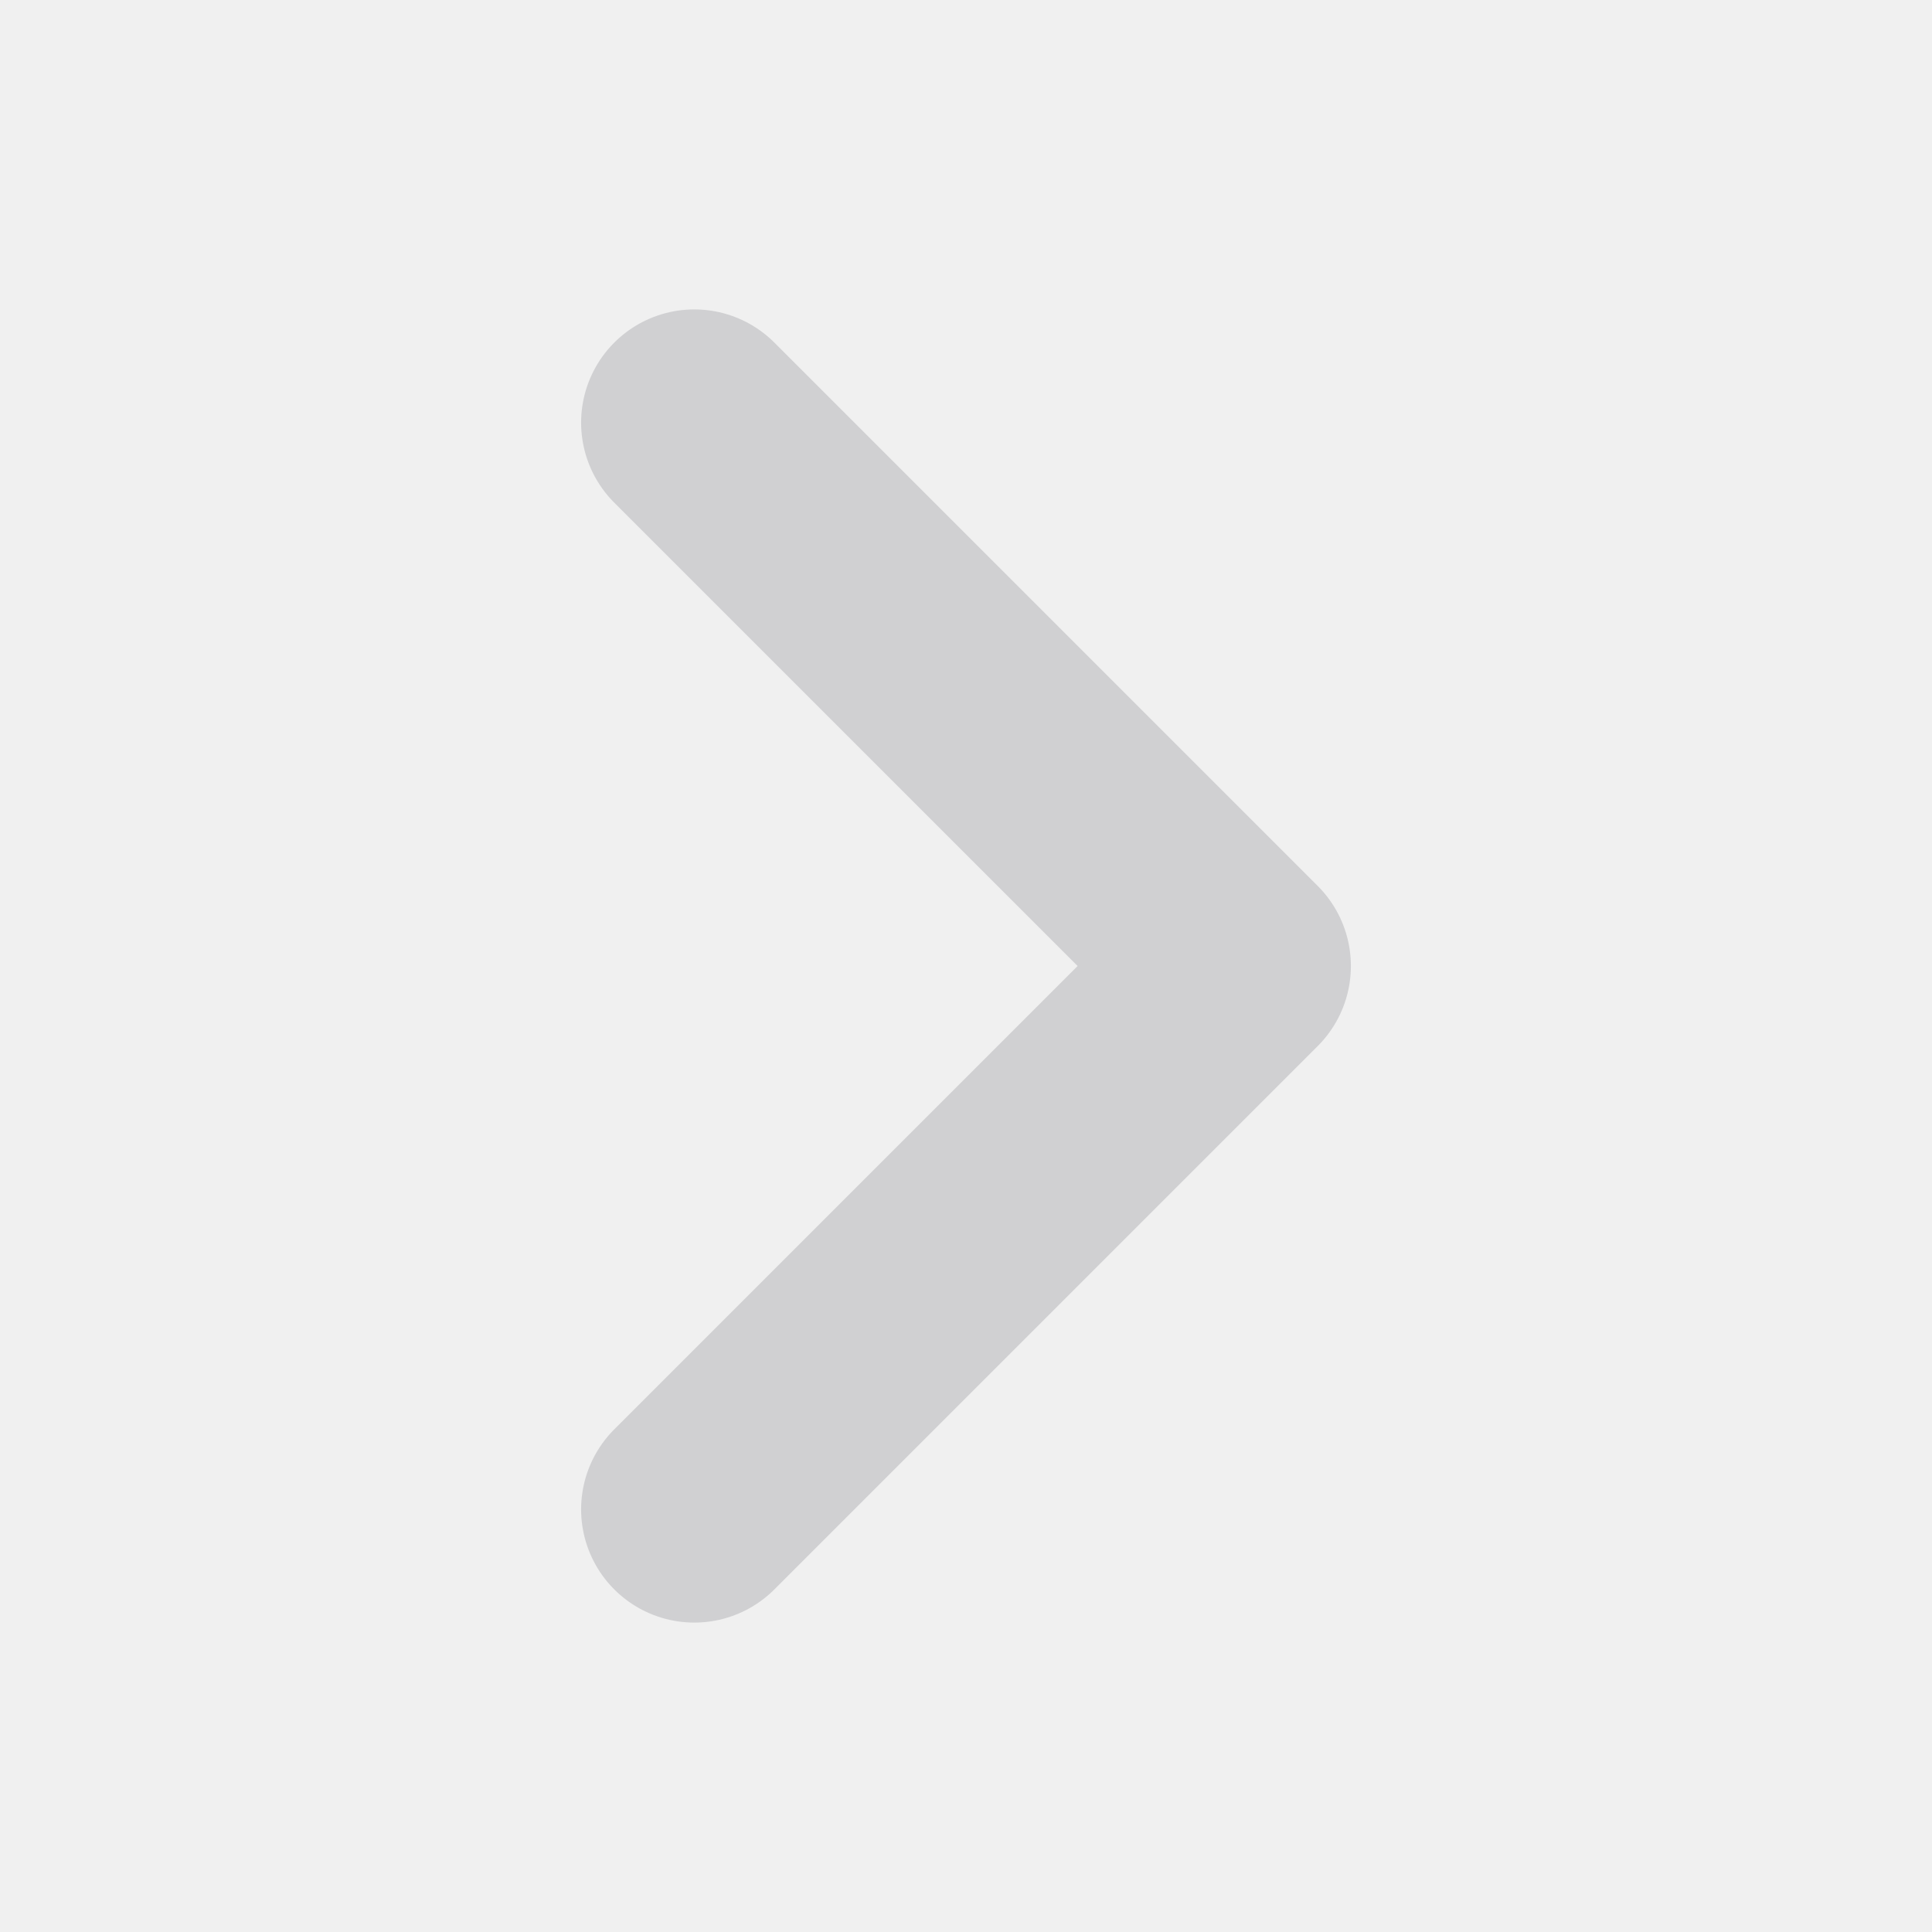
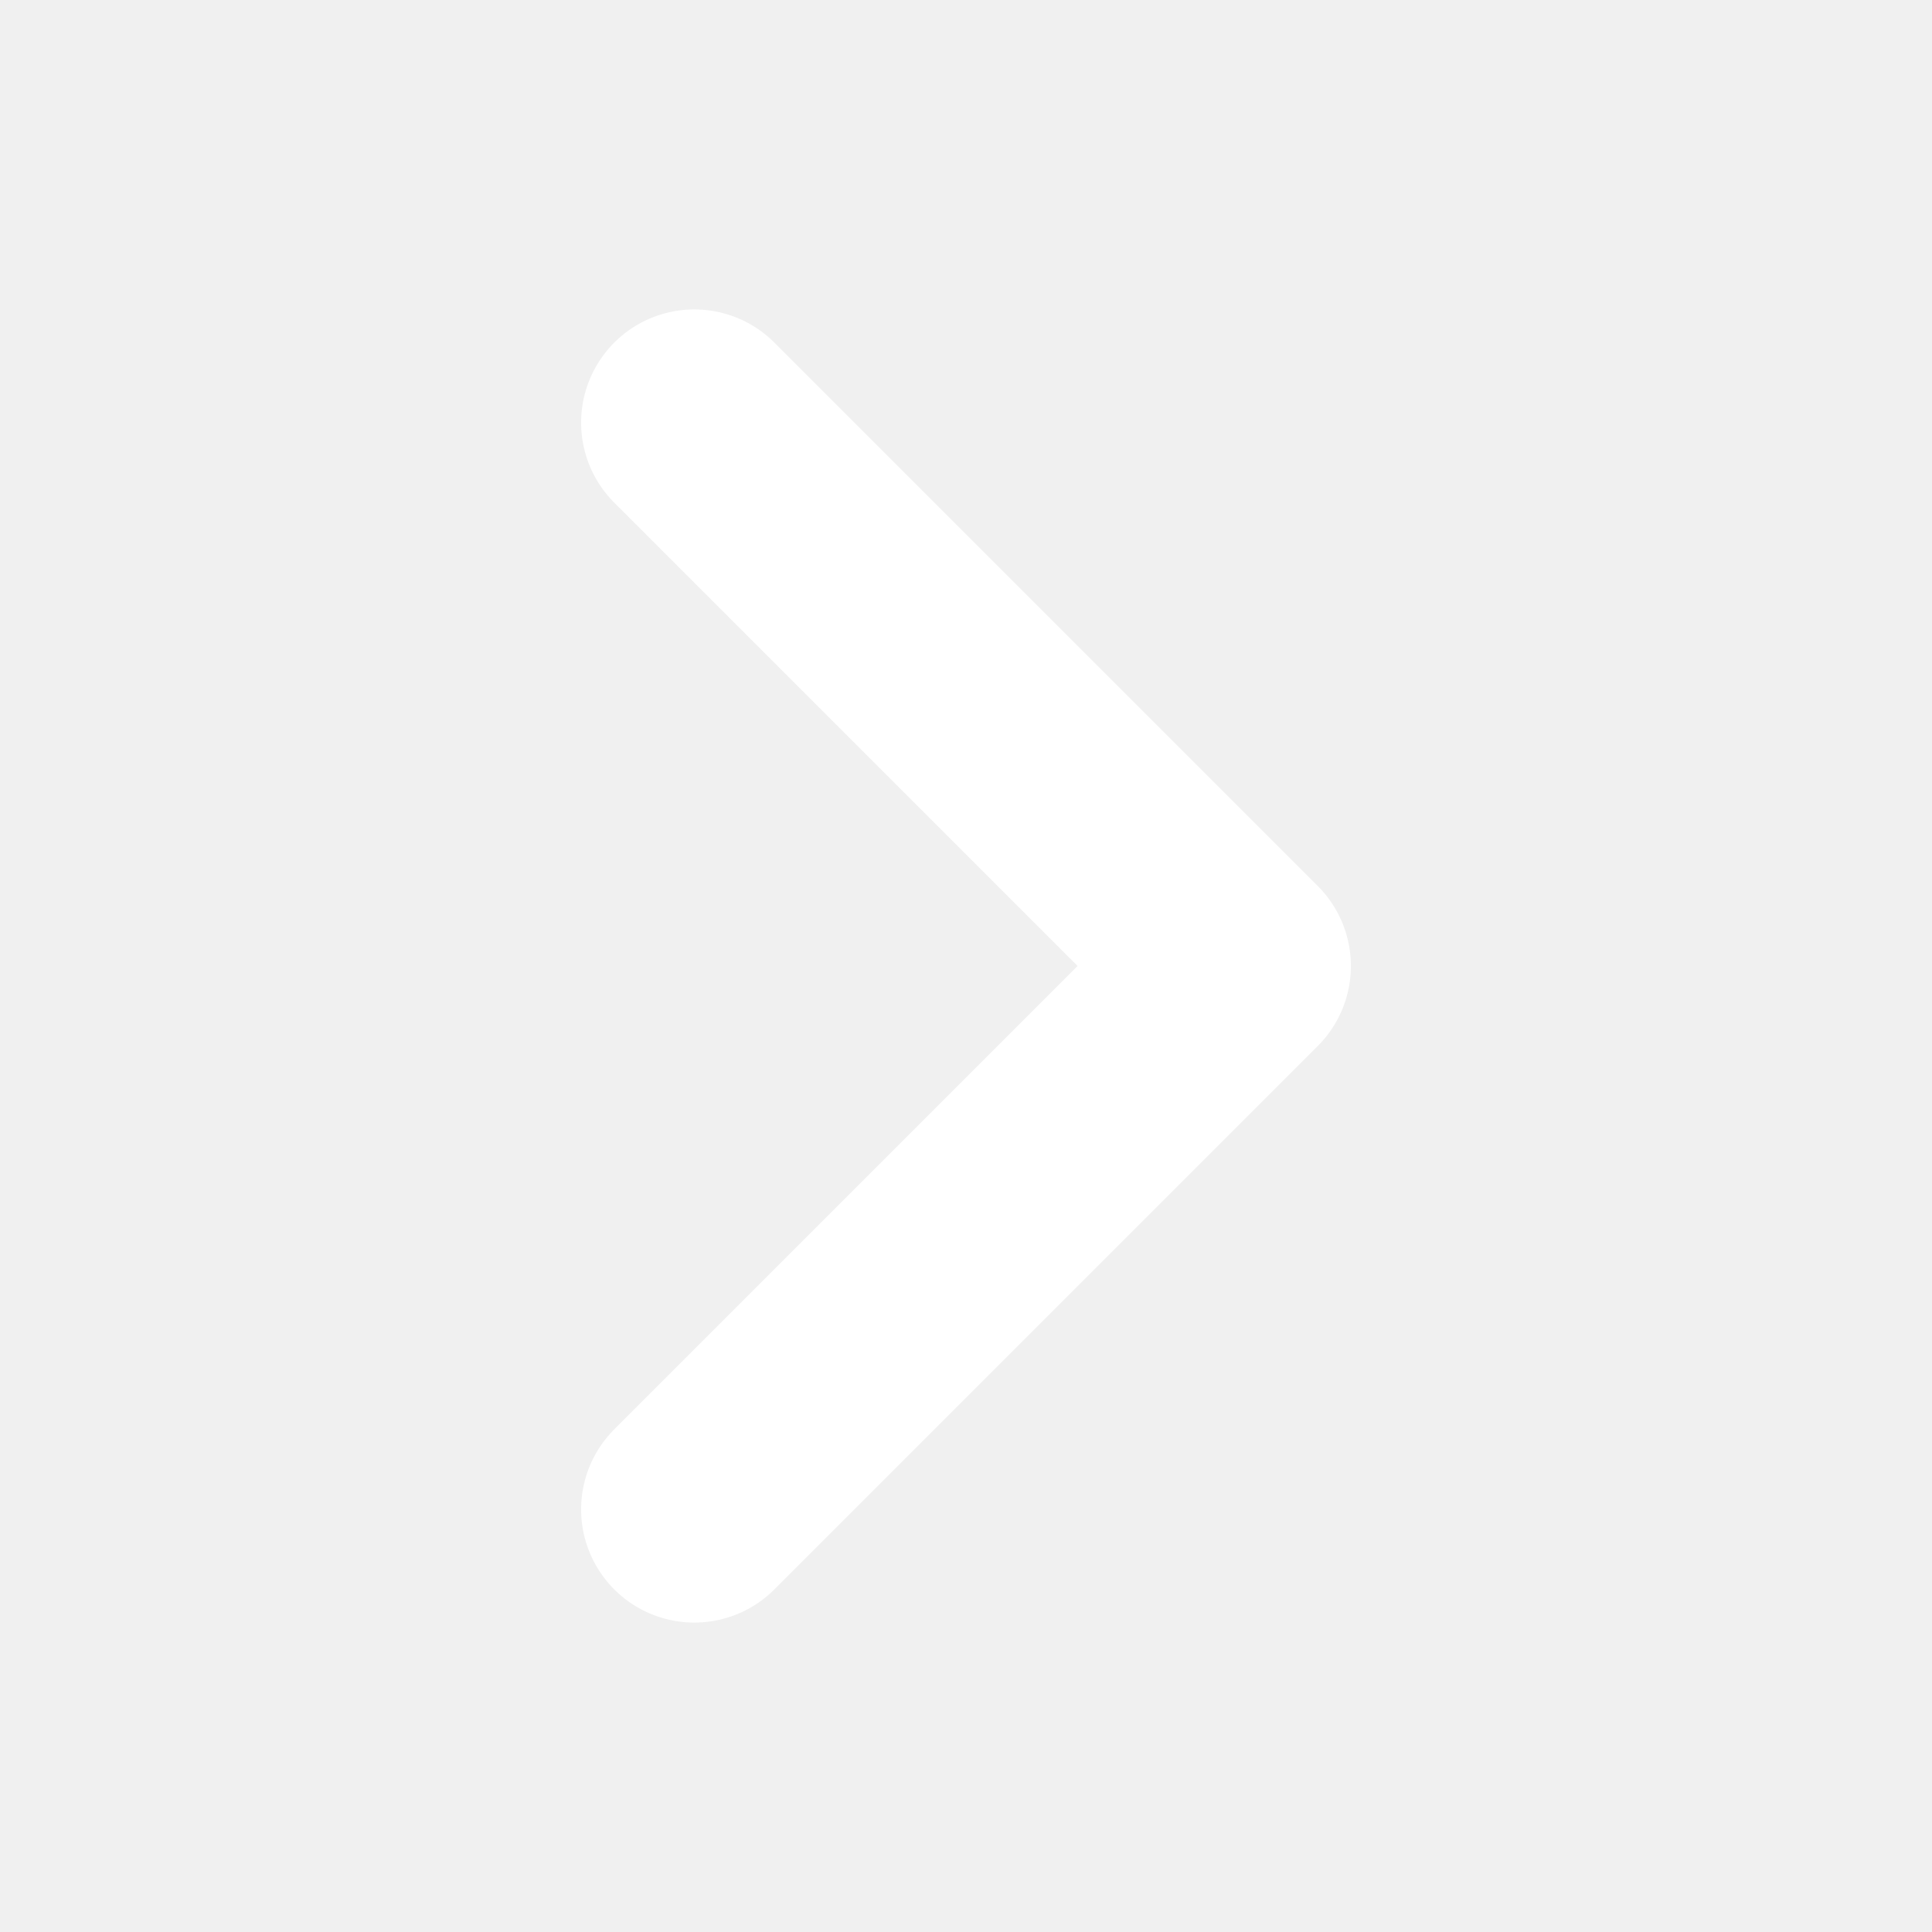
<svg xmlns="http://www.w3.org/2000/svg" class="ionicon" viewBox="0 0 512 512">
-   <path fill="none" stroke="#d0d0d2" stroke-linecap="round" stroke-linejoin="round" stroke-width="60" d="M184 112l144 144-144 144" />
+   <path fill="none" stroke="#fff" stroke-linecap="round" stroke-linejoin="round" stroke-width="60" d="M184 112l144 144-144 144" />
</svg>
